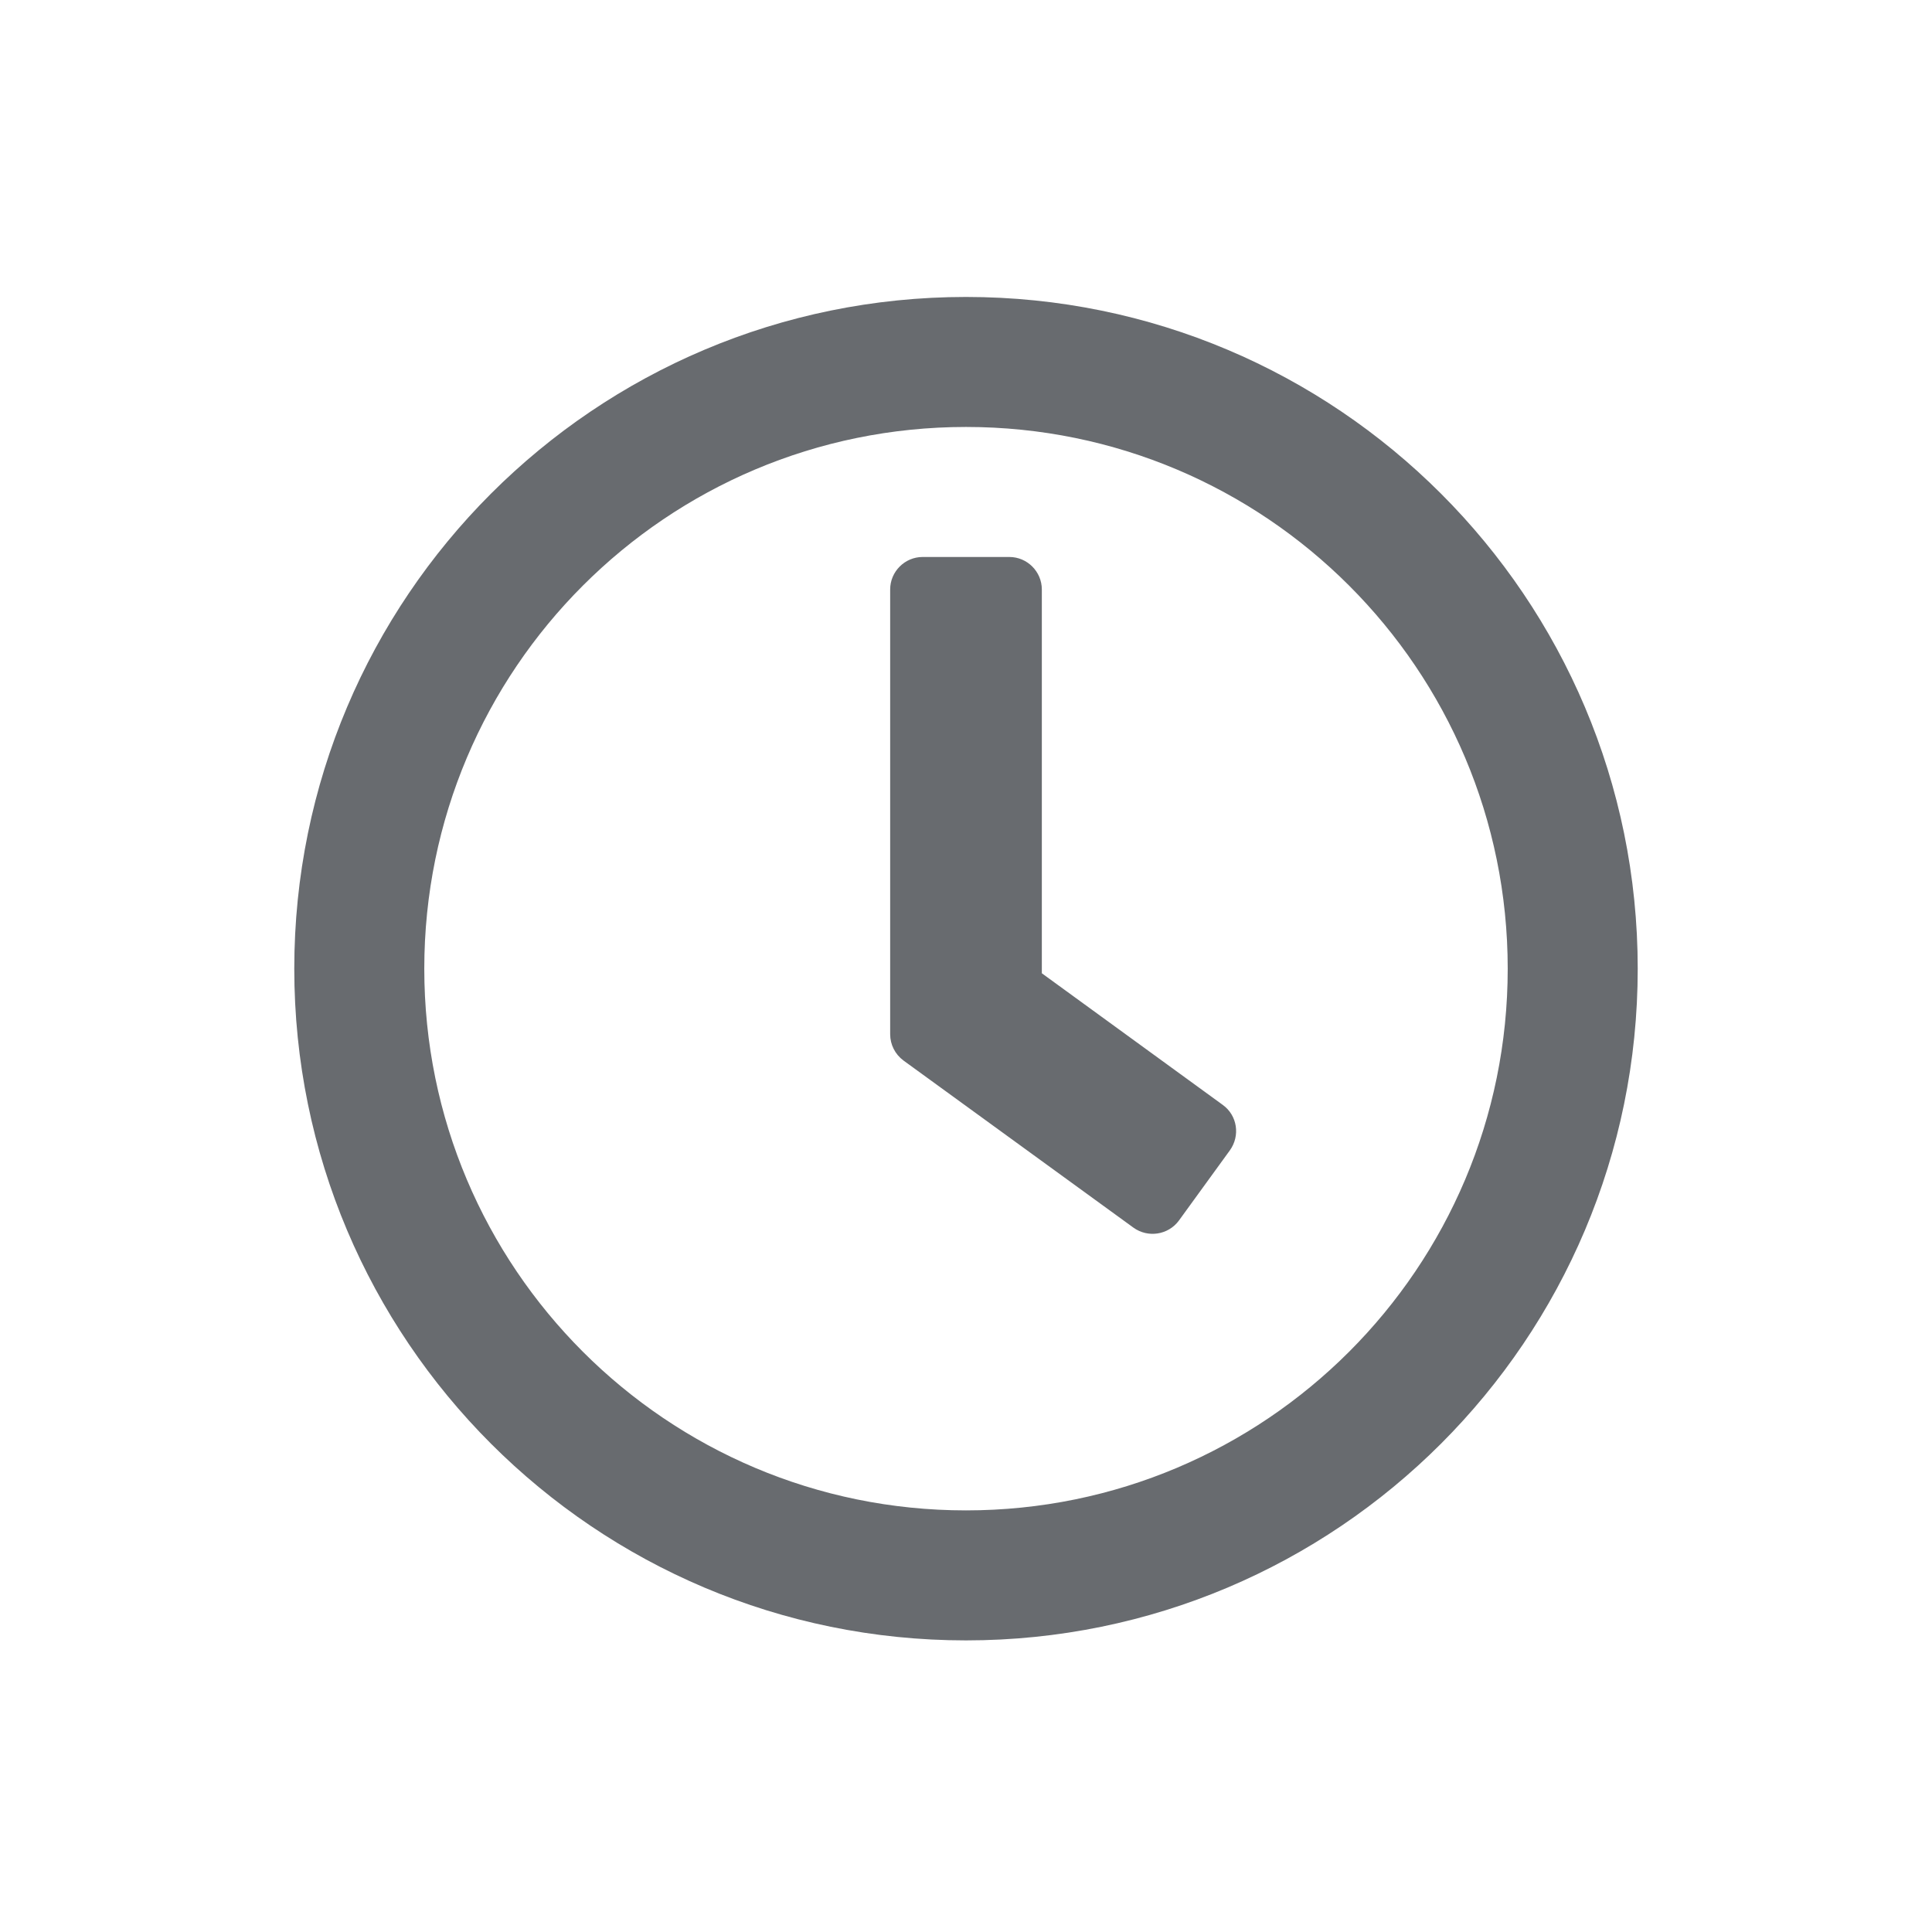
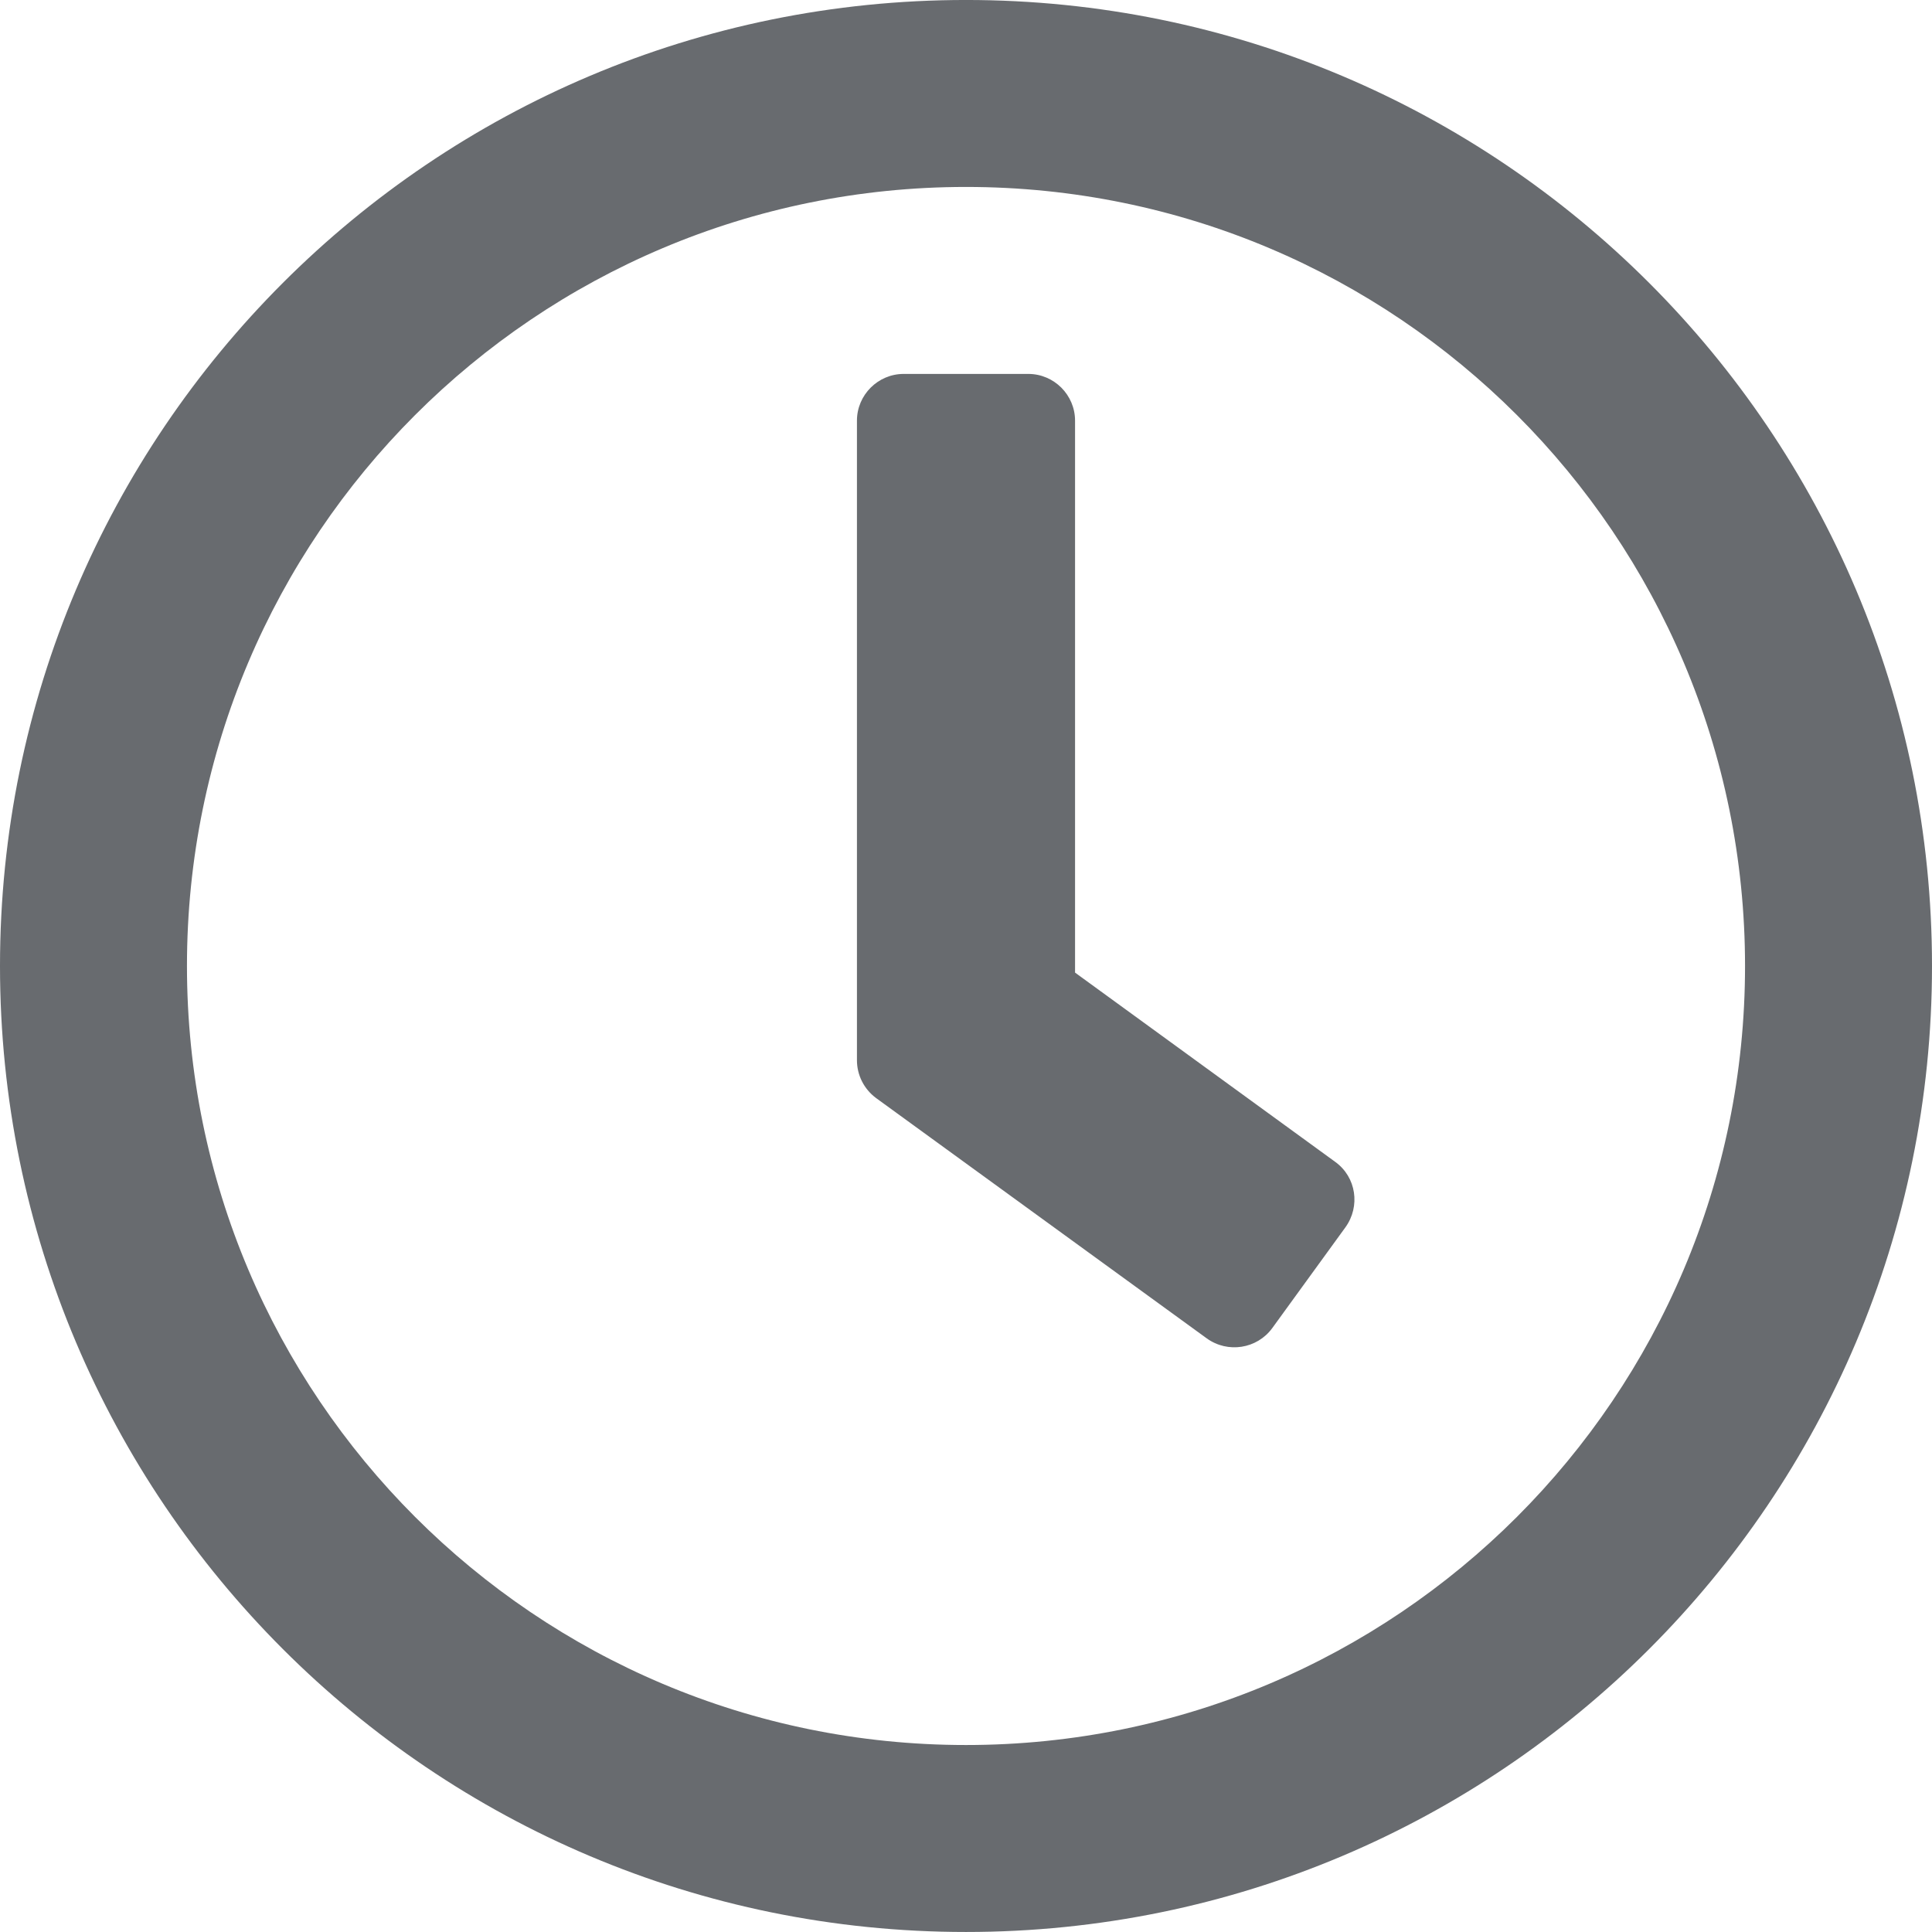
- <svg xmlns="http://www.w3.org/2000/svg" width="151" height="151" viewBox="0 0 151 151" fill="none">
+ <svg xmlns="http://www.w3.org/2000/svg" fill="none" viewBox="23 23.21 105 105">
  <path class="svg-color-primary" d="M75.5 23.209C46.498 23.209 23 46.707 23 75.709C23 104.711 46.498 128.209 75.5 128.209C104.502 128.209 128 104.711 128 75.709C128 46.707 104.502 23.209 75.5 23.209ZM75.5 118.048C52.108 118.048 33.161 99.101 33.161 75.709C33.161 52.317 52.108 33.37 75.5 33.37C98.892 33.37 117.839 52.317 117.839 75.709C117.839 99.101 98.892 118.048 75.5 118.048ZM88.583 95.947L70.61 82.885C69.954 82.398 69.573 81.636 69.573 80.832V46.072C69.573 44.675 70.716 43.532 72.113 43.532H78.887C80.284 43.532 81.427 44.675 81.427 46.072V76.069L95.569 86.357C96.712 87.183 96.945 88.77 96.119 89.914L92.139 95.397C91.314 96.519 89.726 96.772 88.583 95.947Z" fill="#686B6F" />
</svg>
